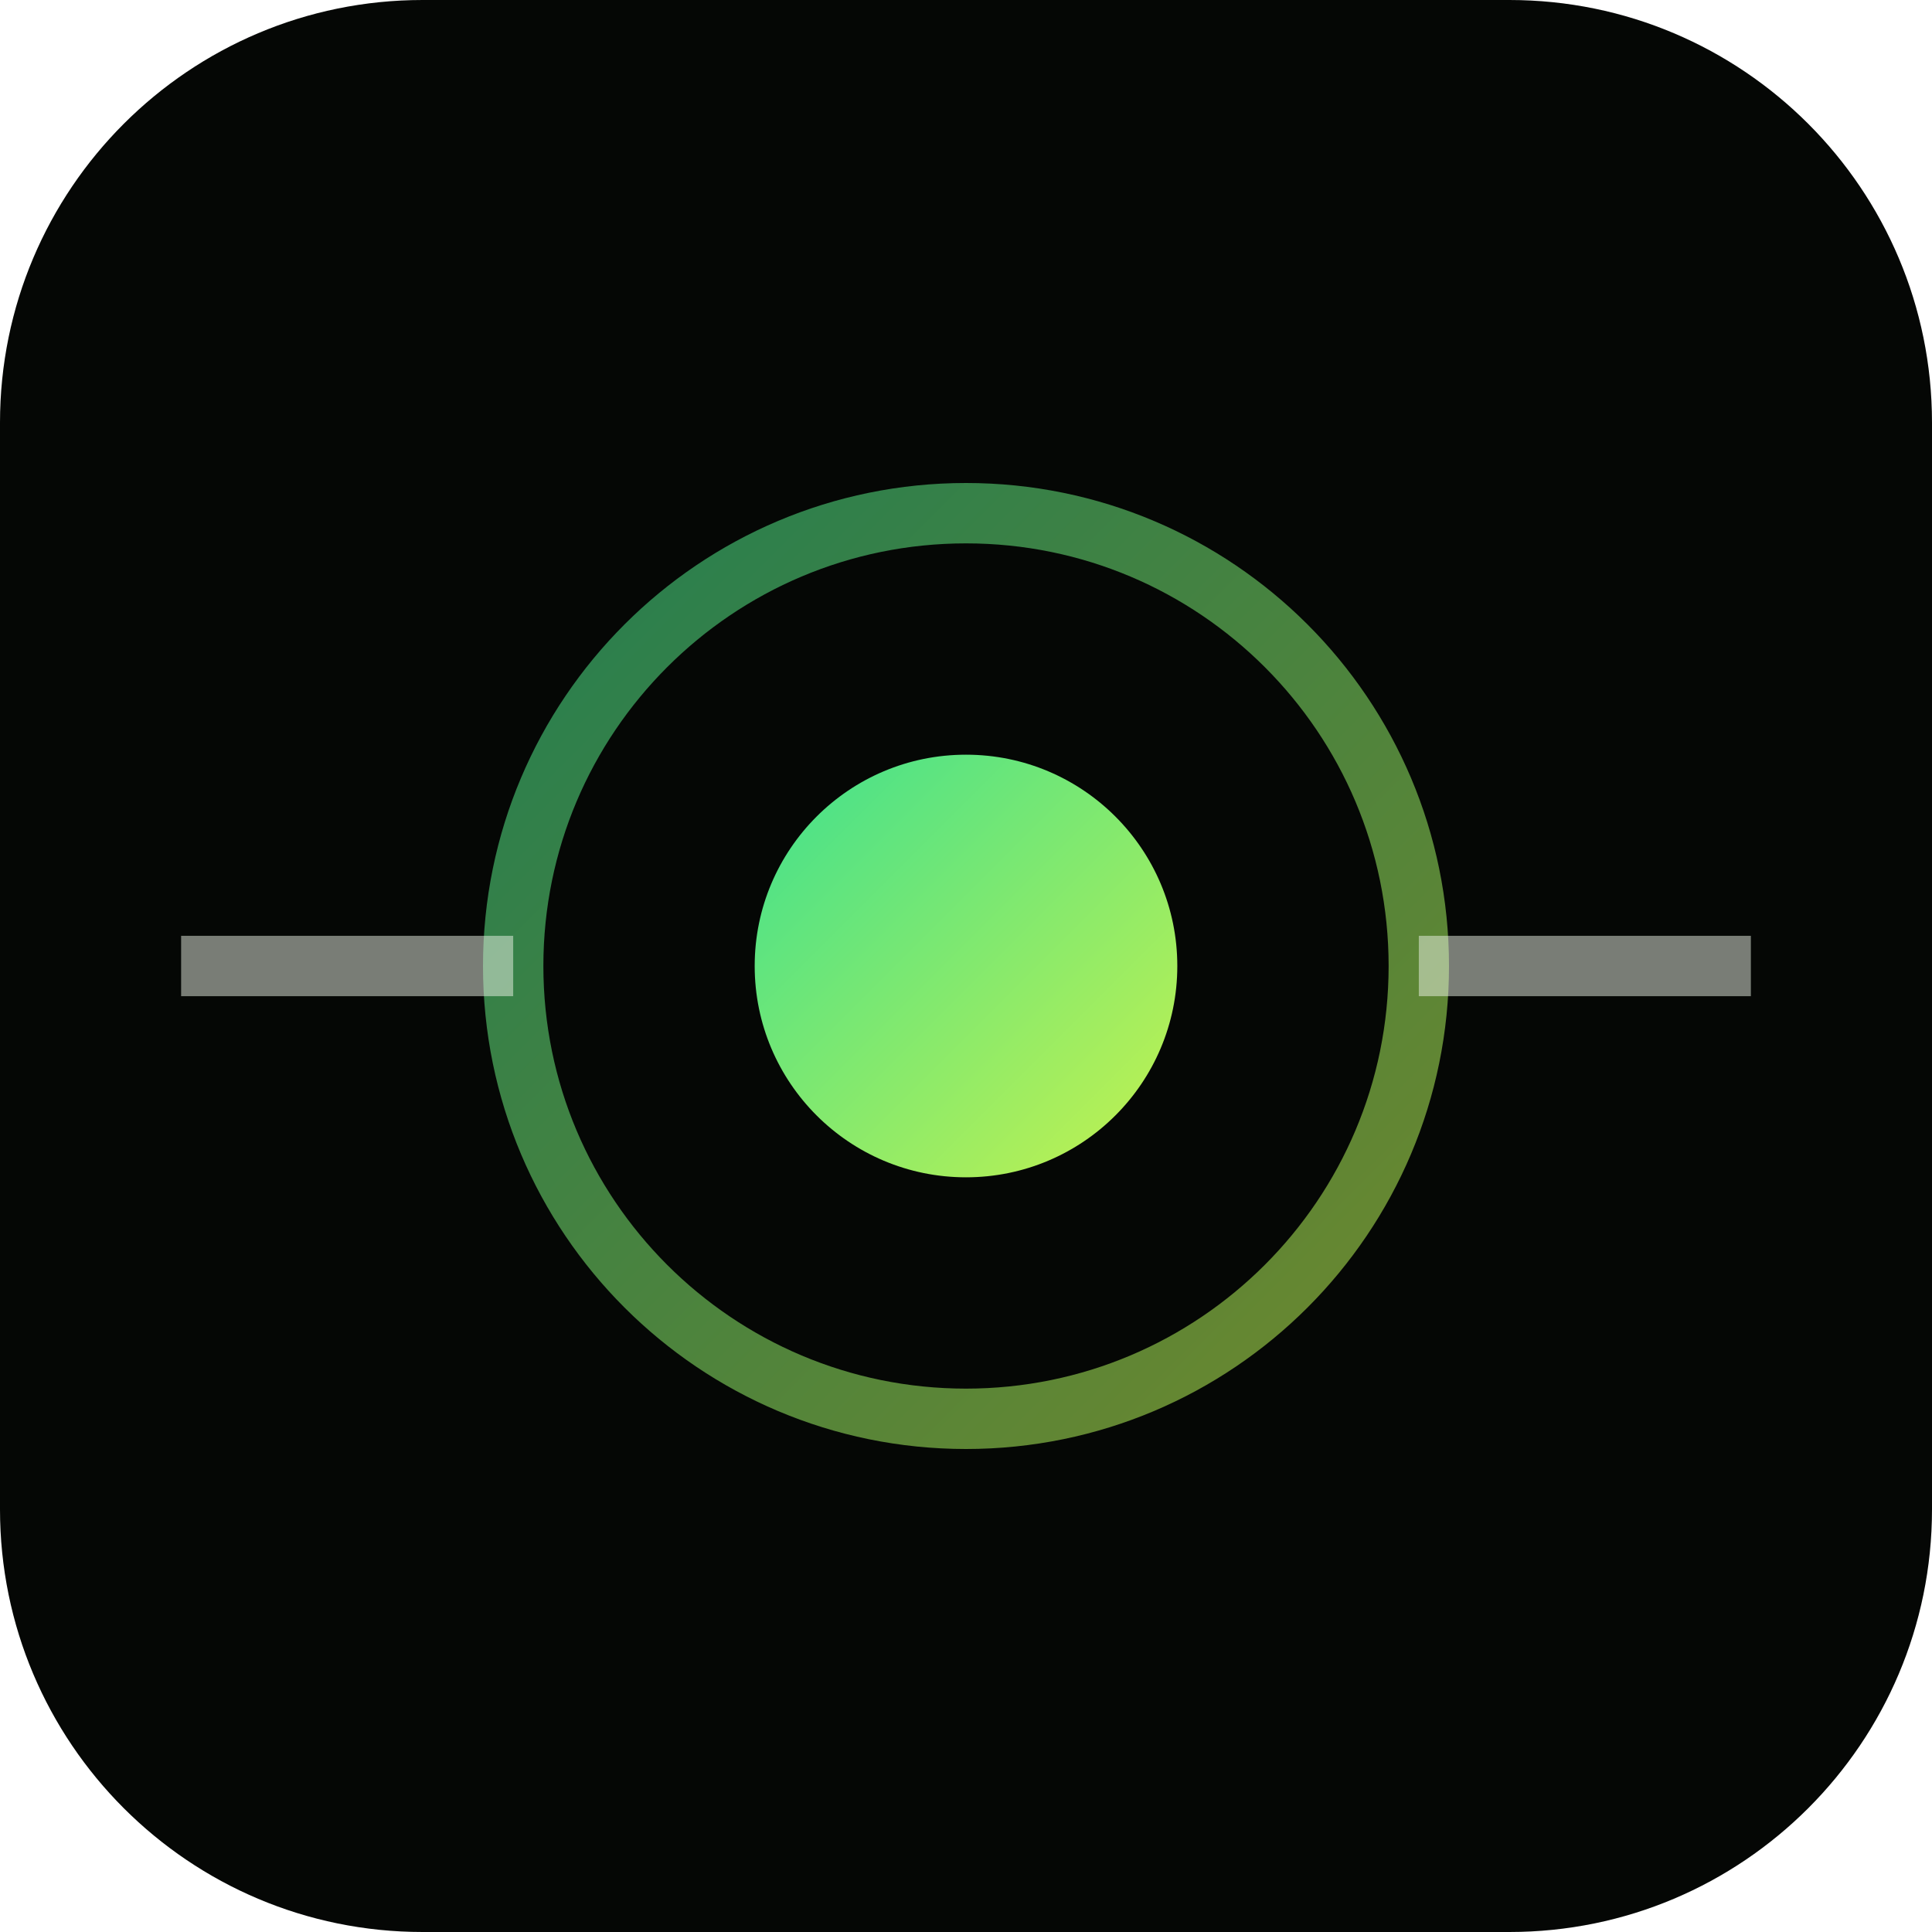
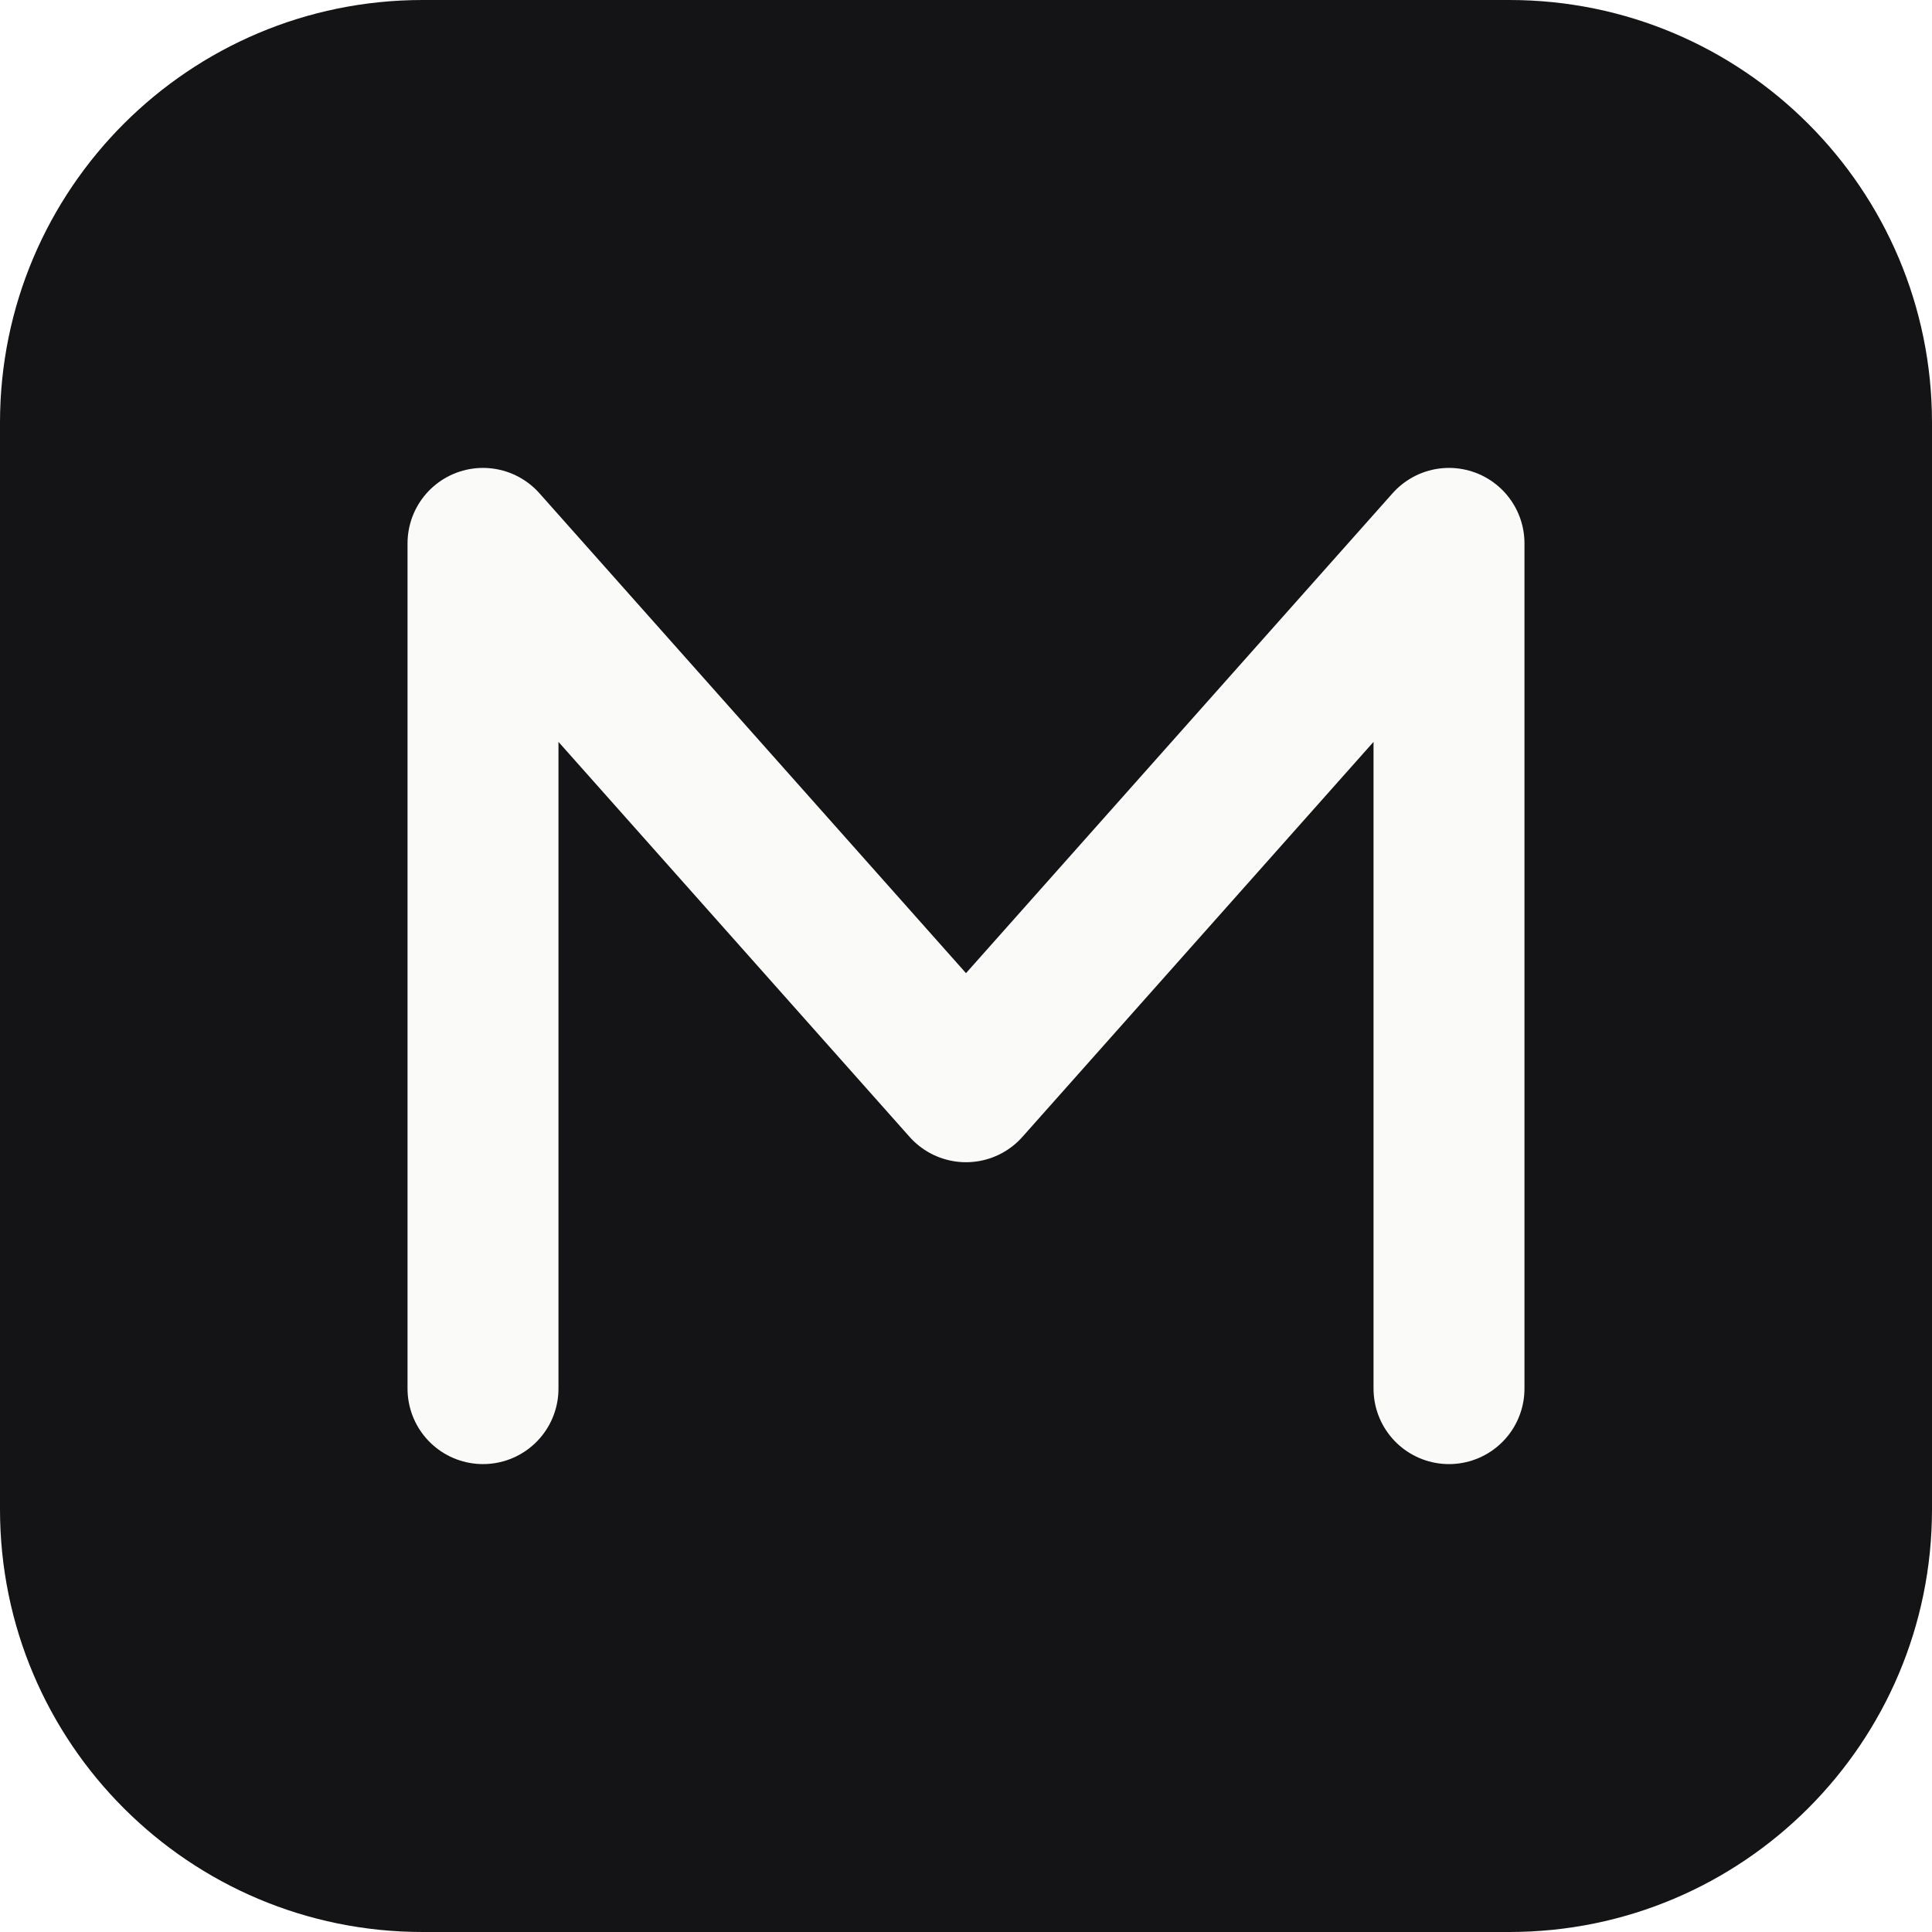
<svg xmlns="http://www.w3.org/2000/svg" viewBox="0 0 64 64">
-   <defs>
-     <linearGradient id="g" x1="0" y1="0" x2="1" y2="1">
-       <stop offset="0%" stop-color="#3EE08F" />
-       <stop offset="100%" stop-color="#C6F24E" />
-     </linearGradient>
-   </defs>
-   <rect width="64" height="64" rx="14" fill="#050705" />
-   <circle cx="32" cy="32" r="7" fill="url(#g)" />
-   <circle cx="32" cy="32" r="15" fill="none" stroke="url(#g)" stroke-opacity="0.55" stroke-width="2" />
-   <line x1="6" y1="32" x2="17" y2="32" stroke="#EEF4E9" stroke-opacity="0.5" stroke-width="2" />
-   <line x1="47" y1="32" x2="58" y2="32" stroke="#EEF4E9" stroke-opacity="0.5" stroke-width="2" />
+   <rect width="64" height="64" rx="14" fill="#141416" />
+   <path d="M16 46V18l16 18 16-18v28" fill="none" stroke="#fafaf9" stroke-width="5" stroke-linecap="round" stroke-linejoin="round" />
</svg>
